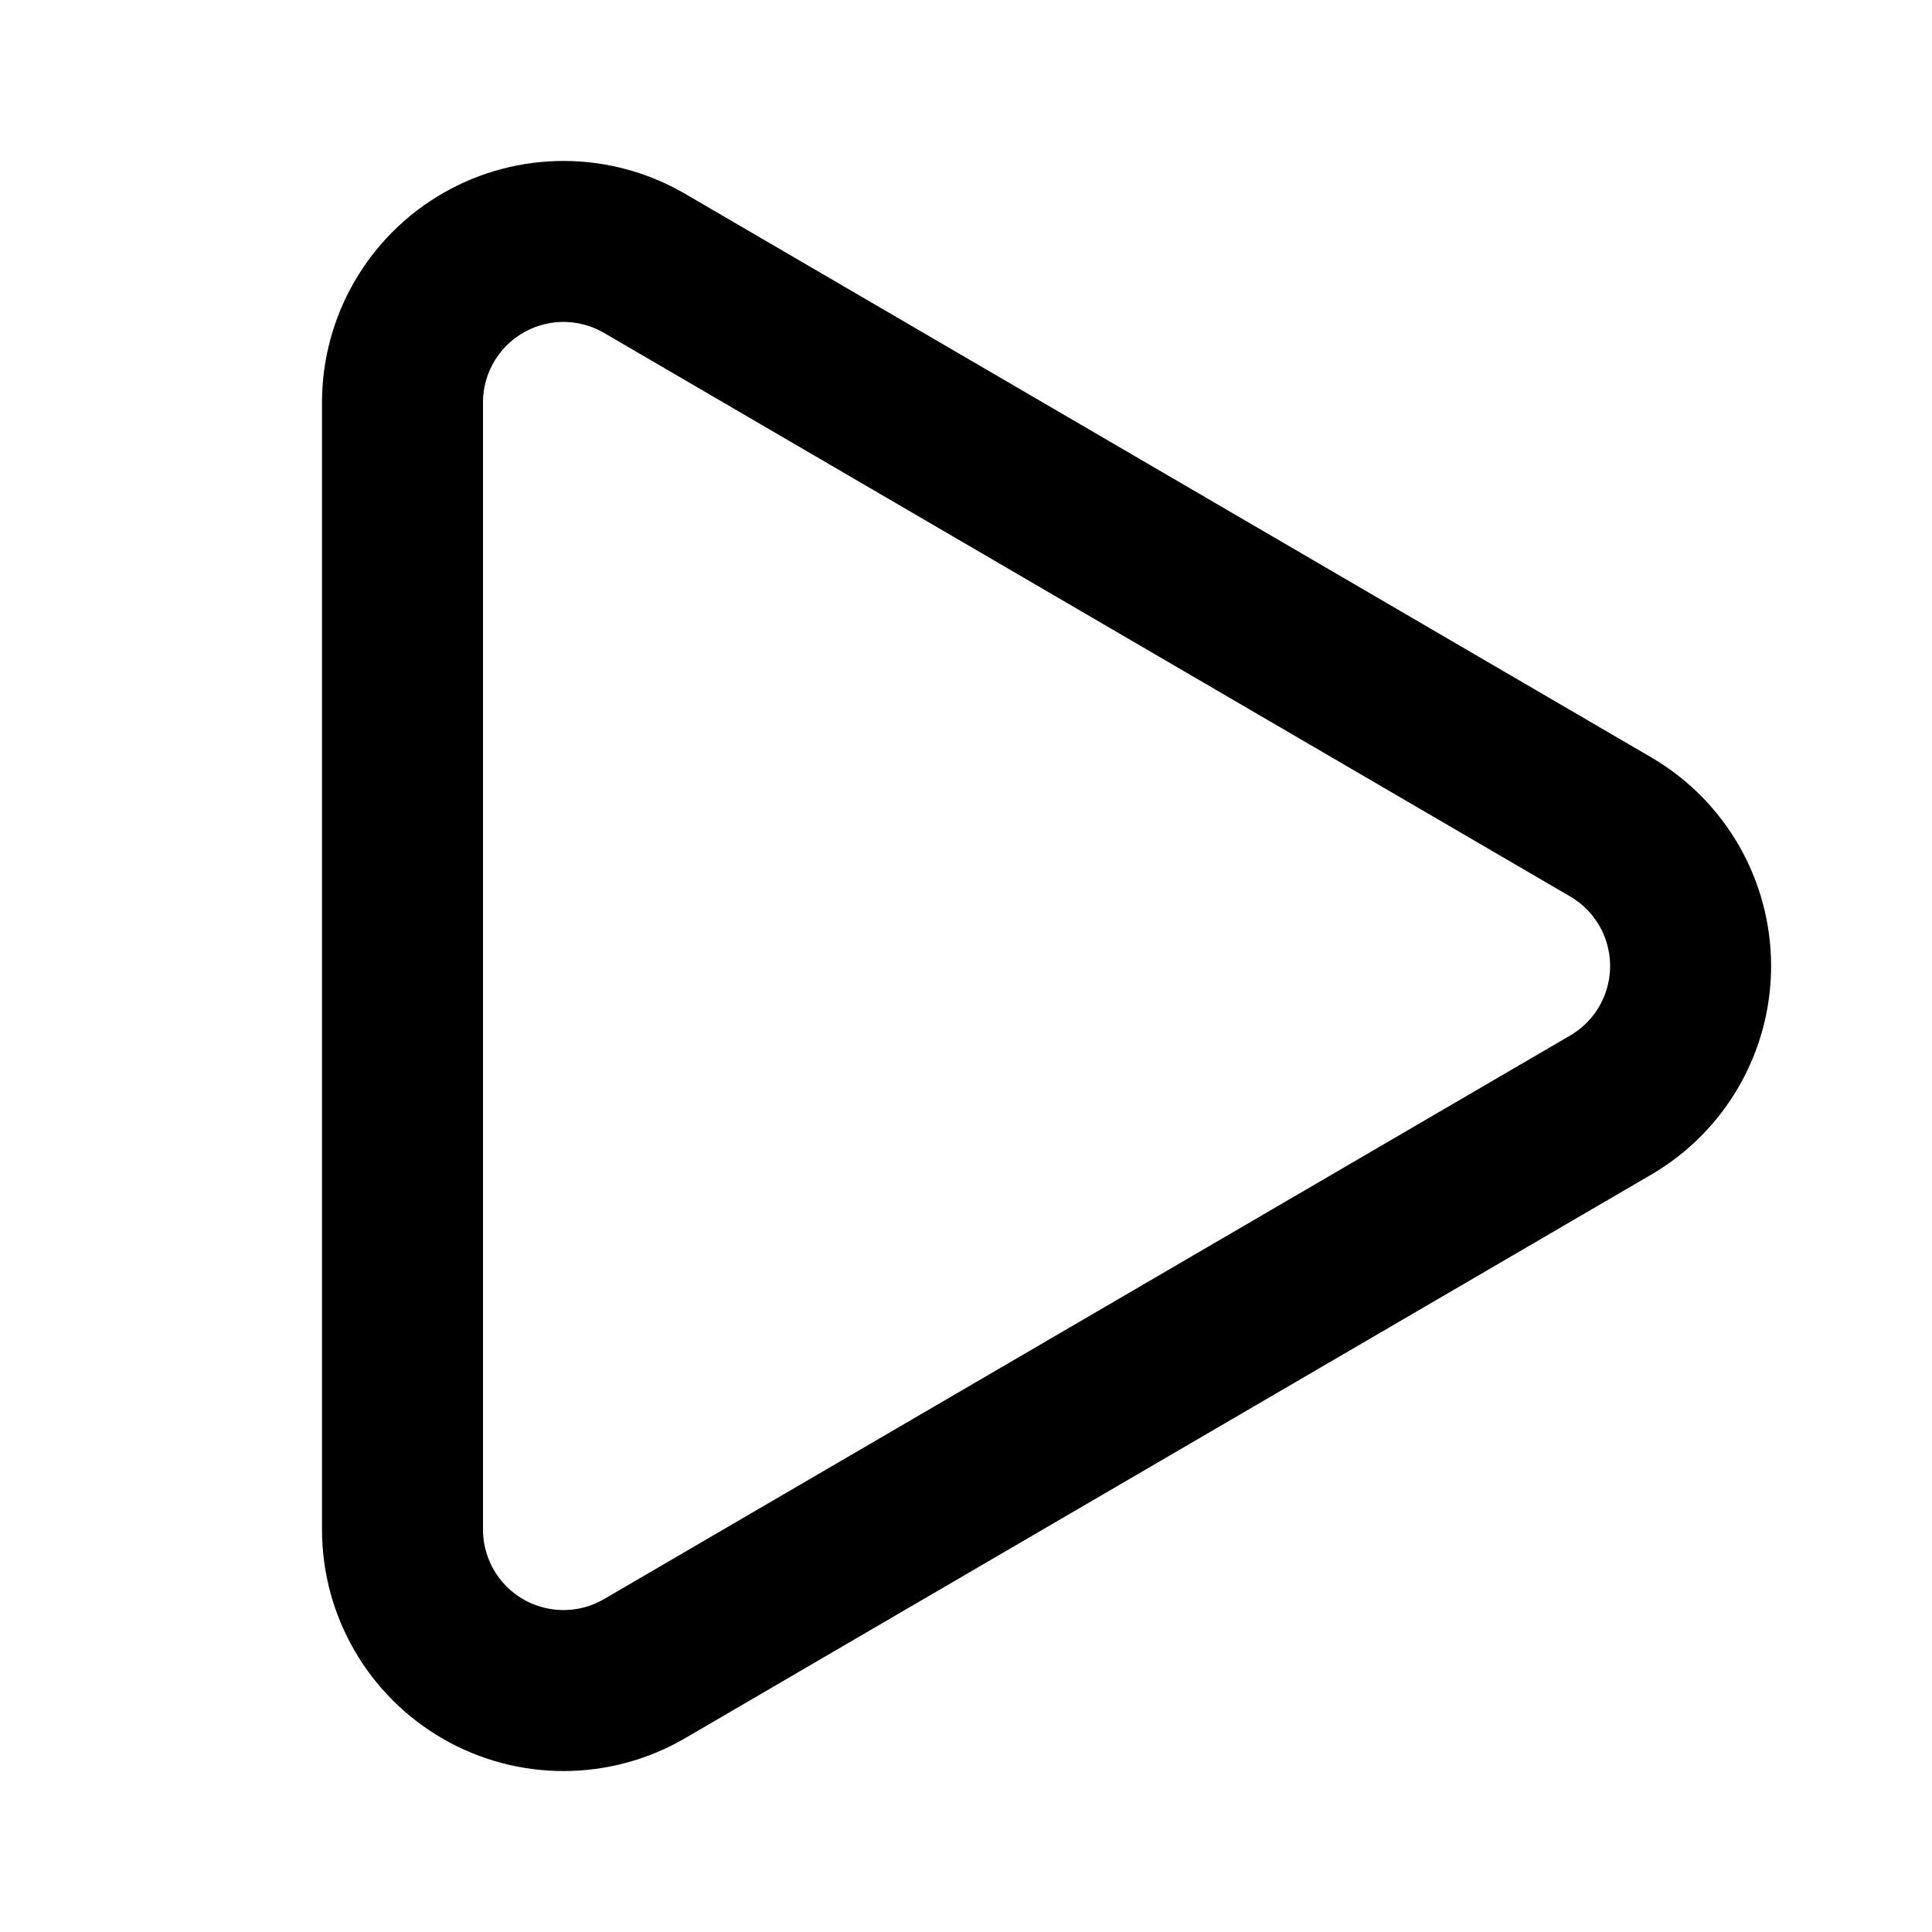
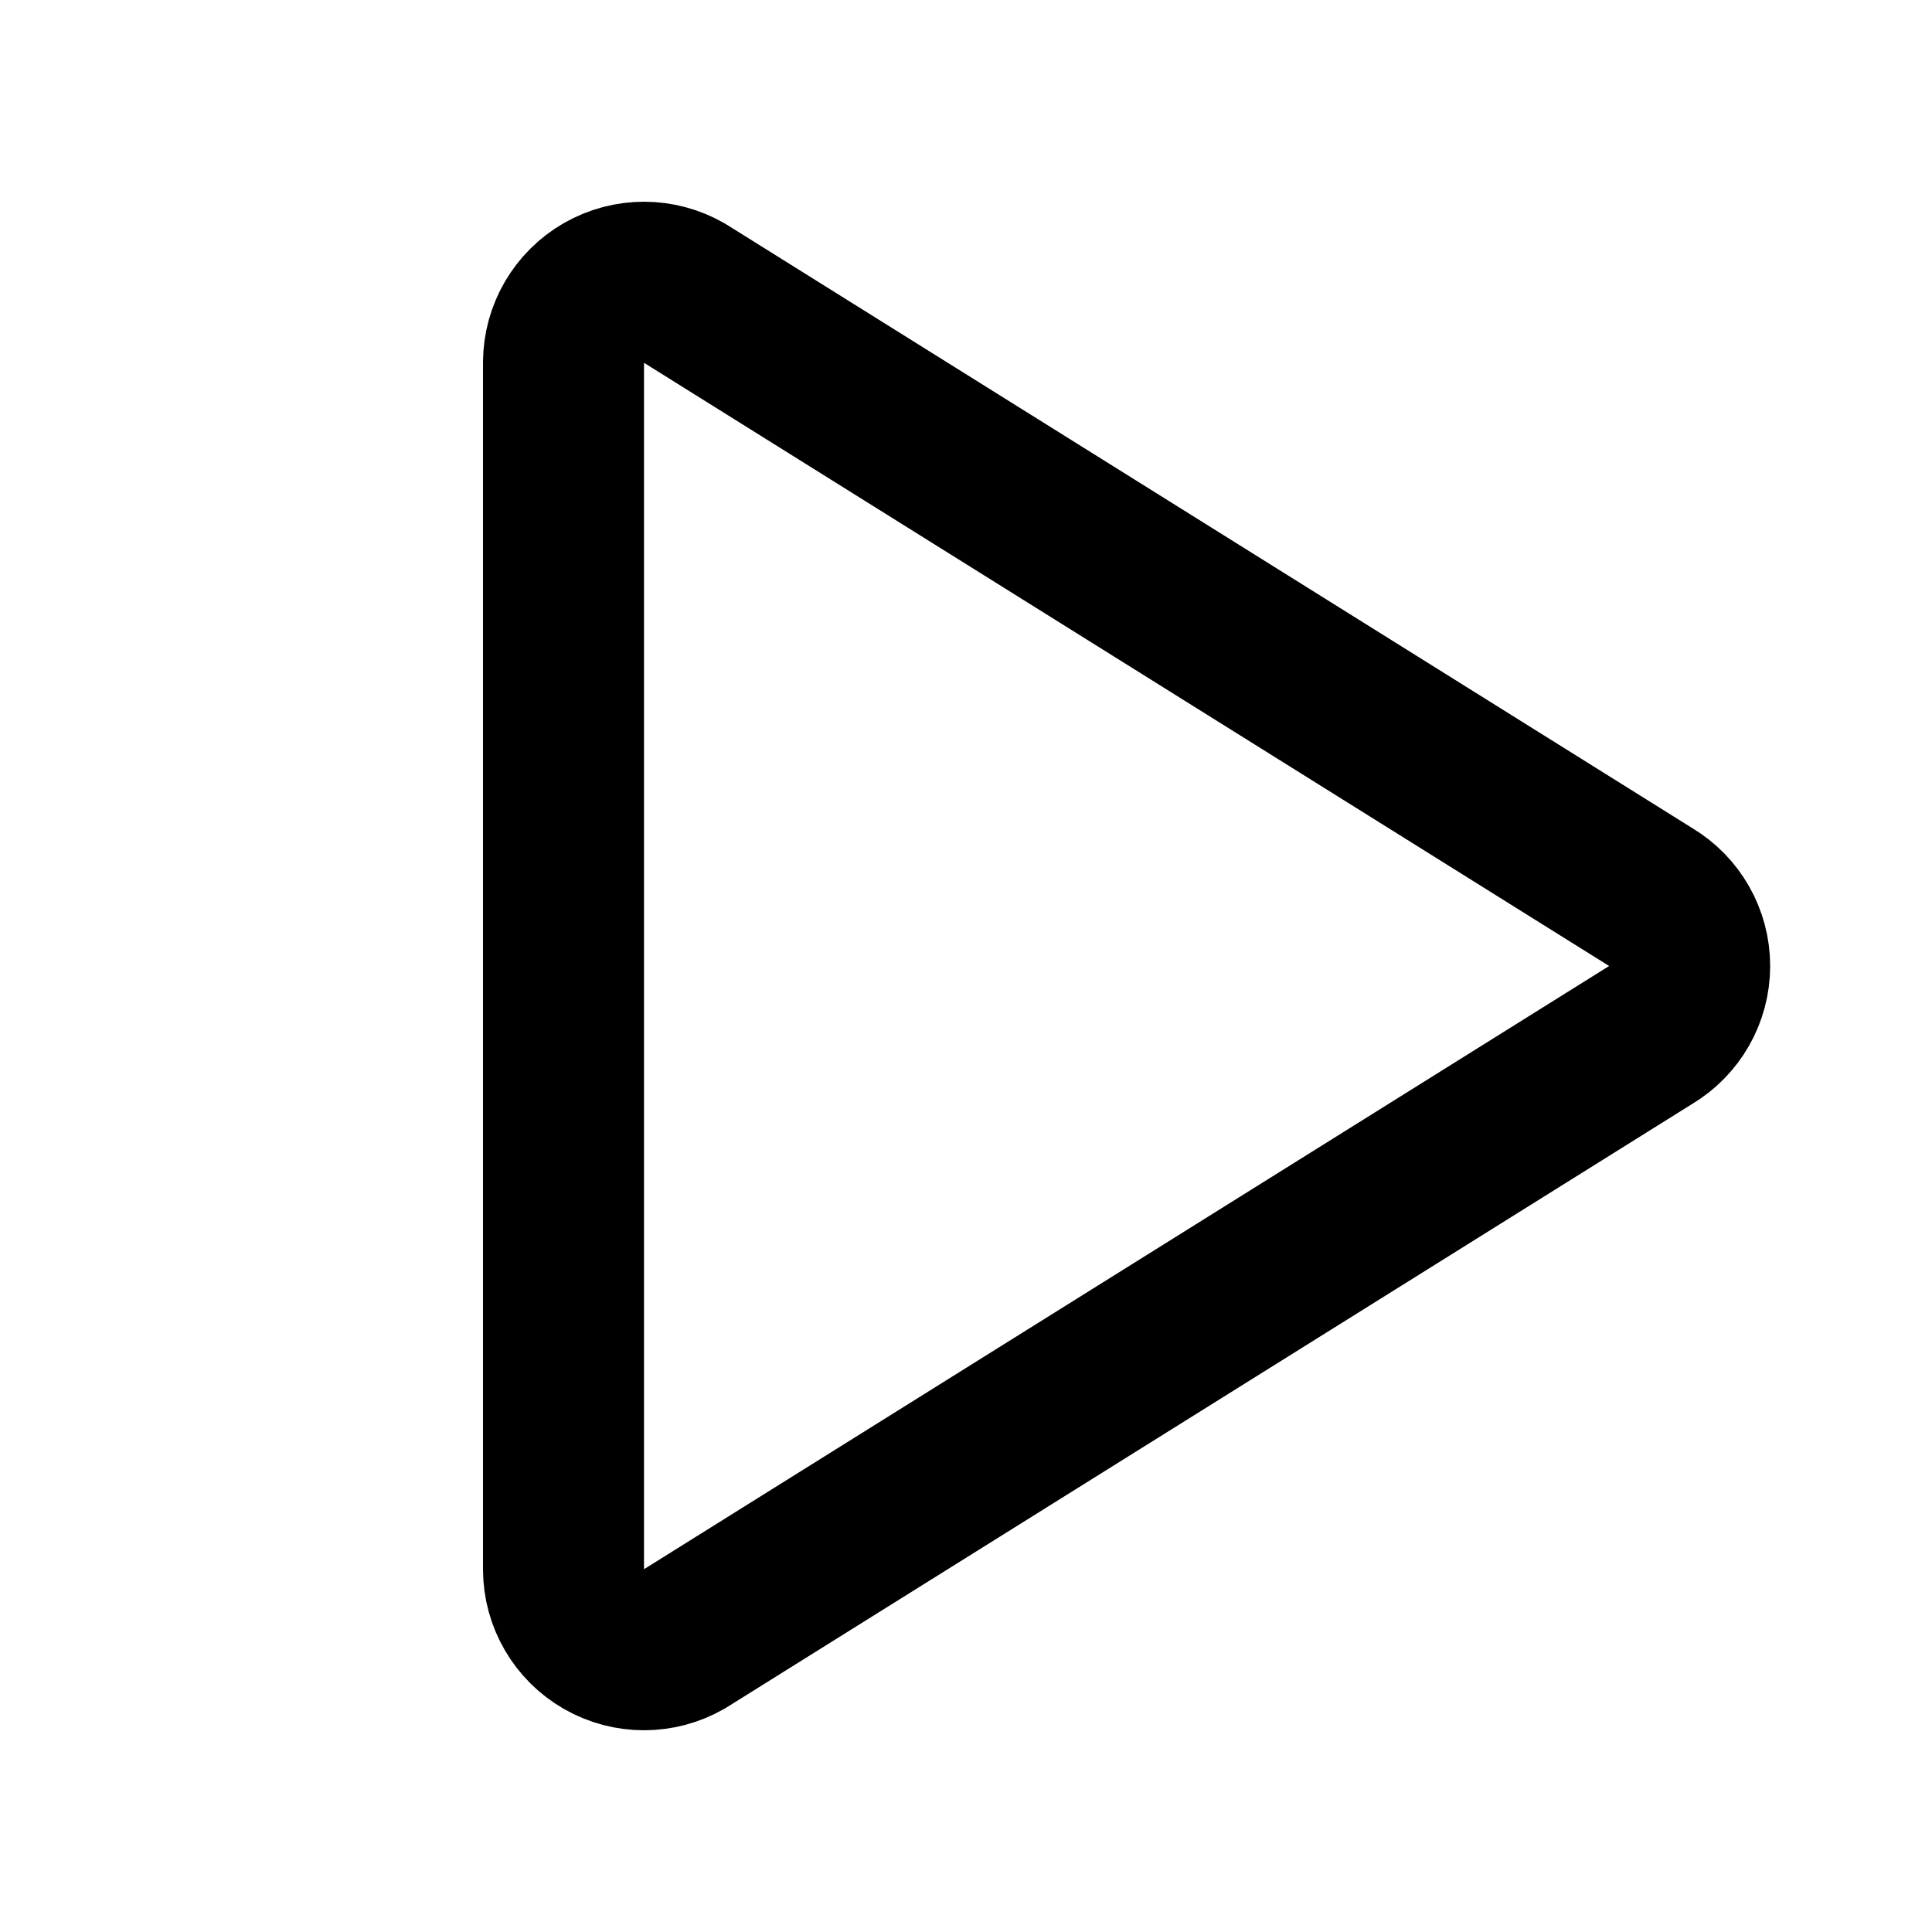
- <svg xmlns="http://www.w3.org/2000/svg" width="24" height="24" viewBox="0 0 24 24" fill="none" stroke="currentColor" stroke-width="2" stroke-linecap="round" stroke-linejoin="round" class="lucide lucide-play preview-icon">
-   <path d="M5 5a2 2 0 0 1 3.008-1.728l11.997 6.998a2 2 0 0 1 .003 3.458l-12 7A2 2 0 0 1 5 19z" />
+ <svg xmlns="http://www.w3.org/2000/svg" width="24" height="24" viewBox="0 0 24 24" fill="none" stroke="currentColor" stroke-width="2" stroke-linecap="round" stroke-linejoin="round">
+   <path d="M7 4.5v15a1 1 0 0 0 1.5.86l12-7.5a1 1 0 0 0 0-1.72l-12-7.5A1 1 0 0 0 7 4.5z" />
</svg>
